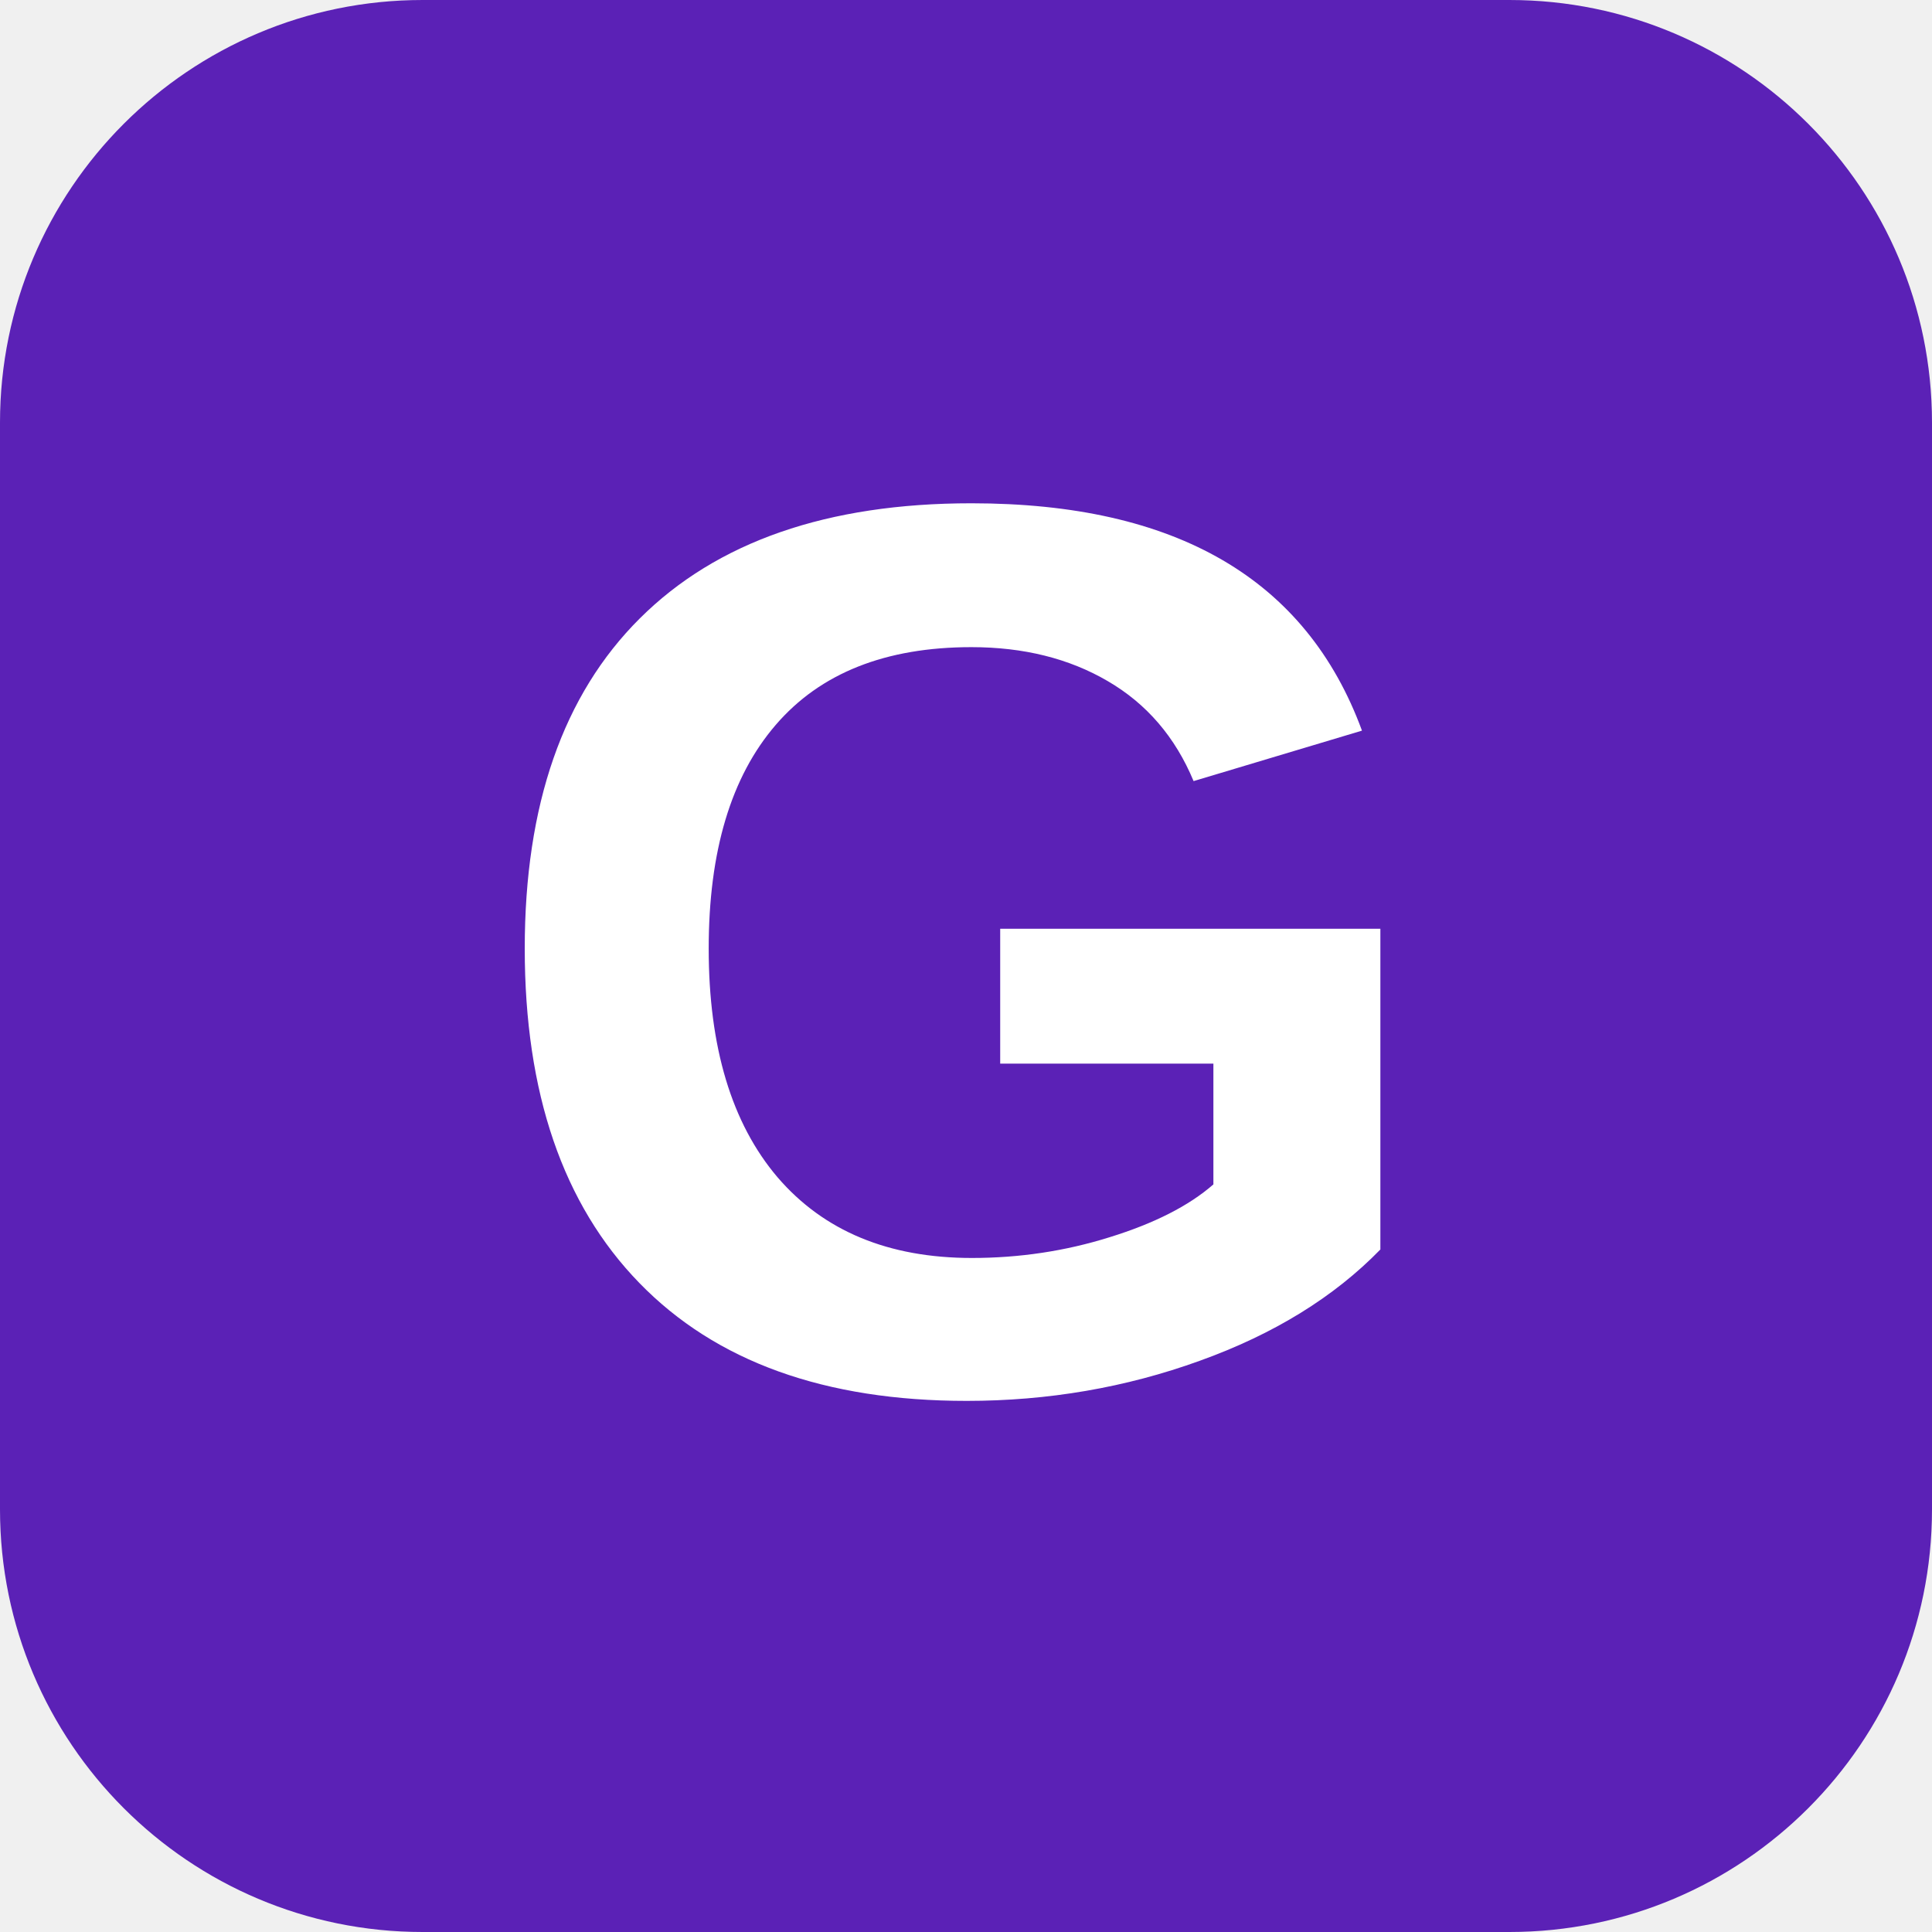
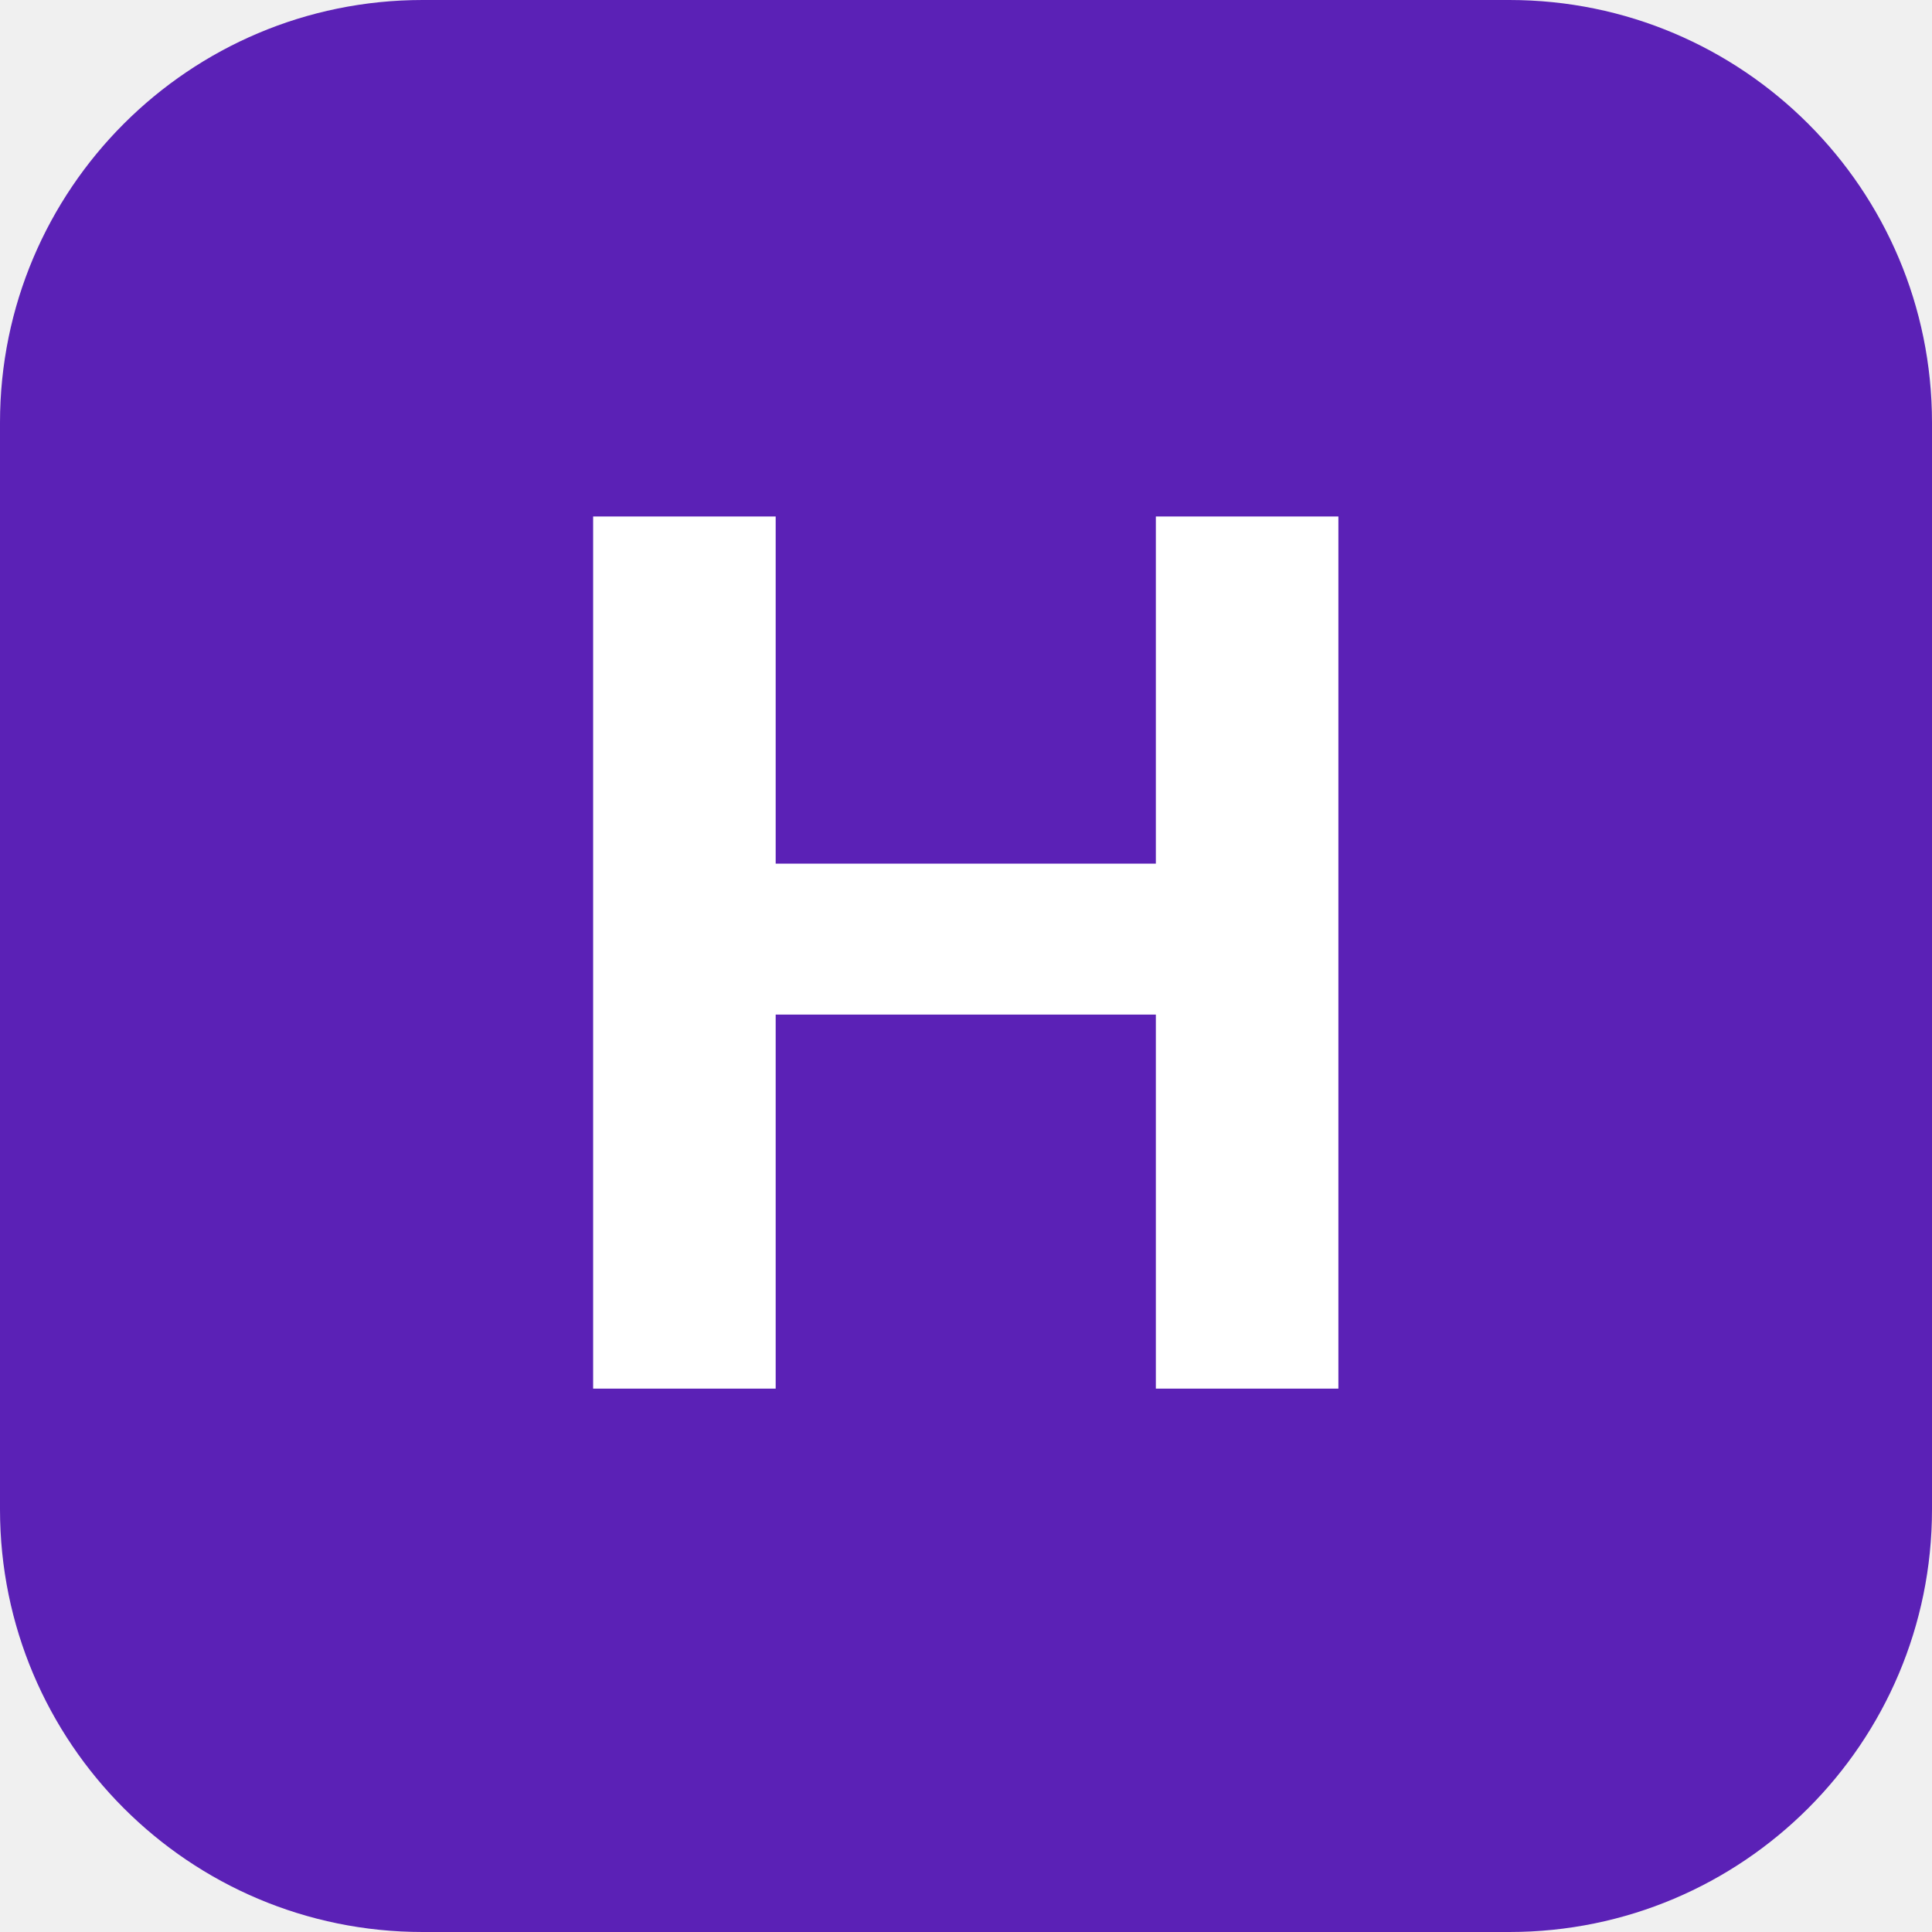
<svg xmlns="http://www.w3.org/2000/svg" viewBox="0 0 64 64">
  <rect width="64" height="64" rx="14" fill="#5b21b6" />
-   <text x="32" y="46" font-family="Arial, Helvetica, sans-serif" font-size="42" font-weight="800" fill="#fff" text-anchor="middle">G</text>
+   <text x="32" y="46" font-family="Arial, Helvetica, sans-serif" font-size="42" font-weight="800" fill="#fff" text-anchor="middle">H</text>
</svg>
